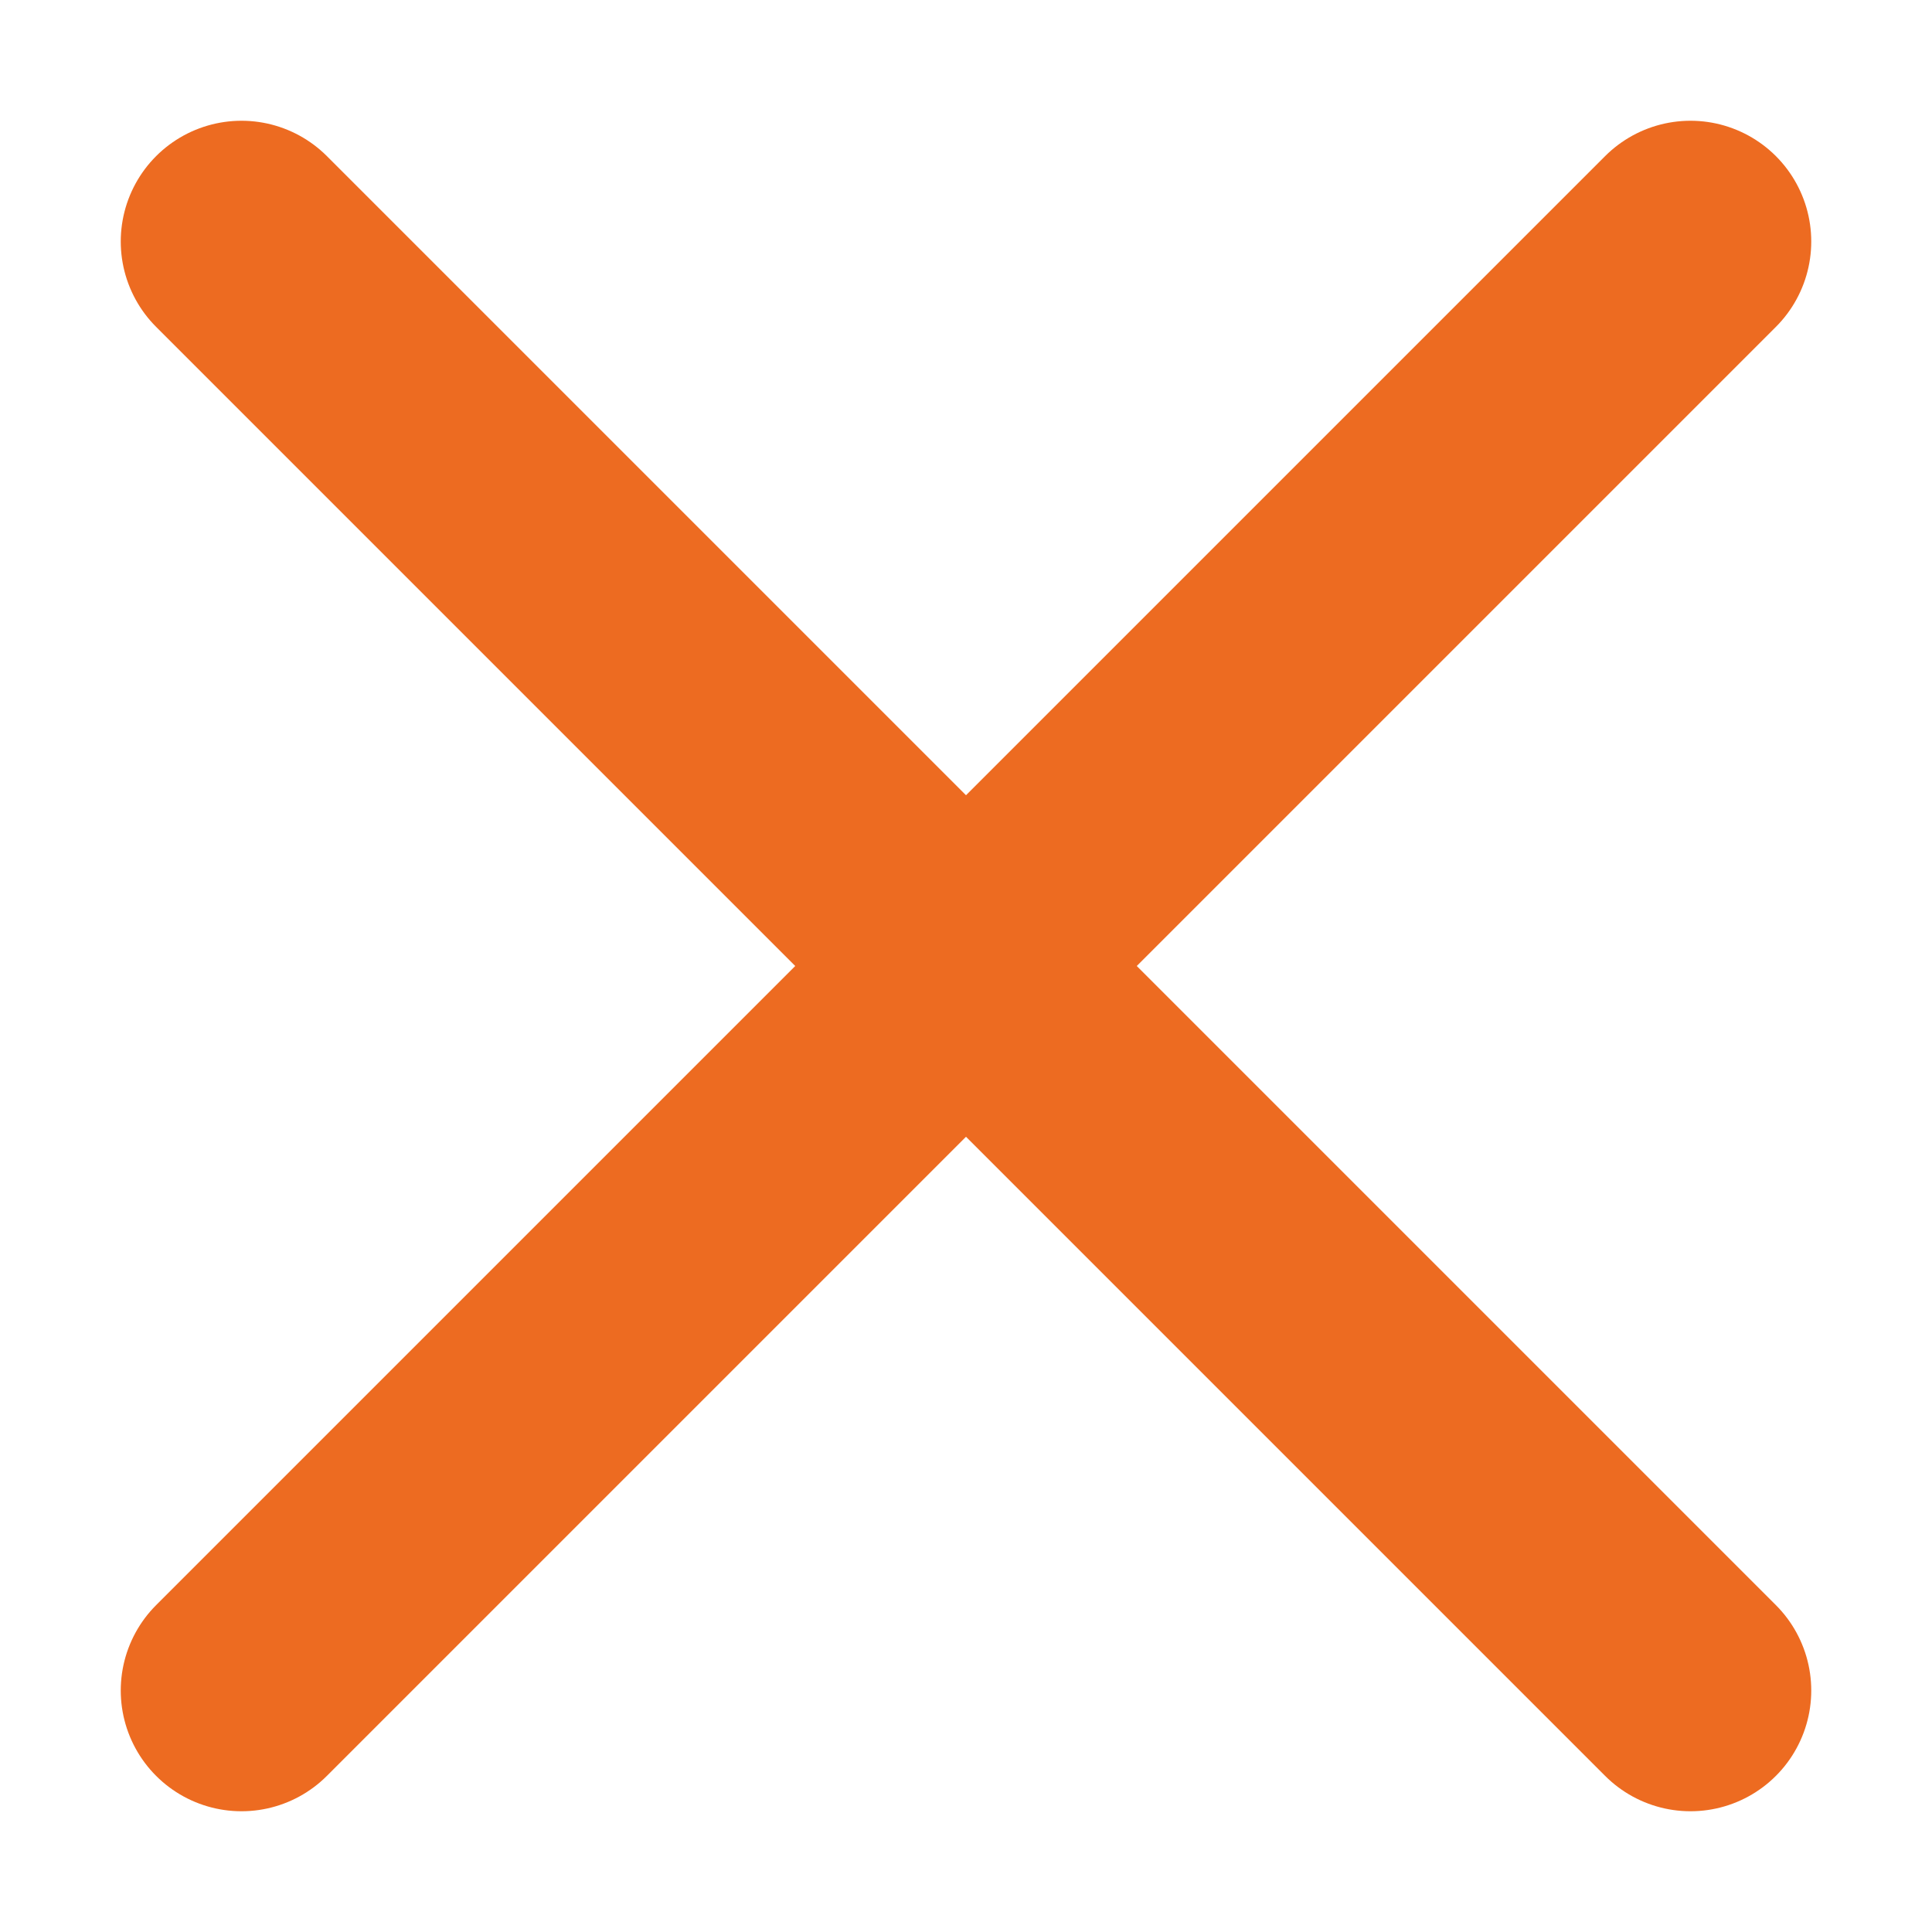
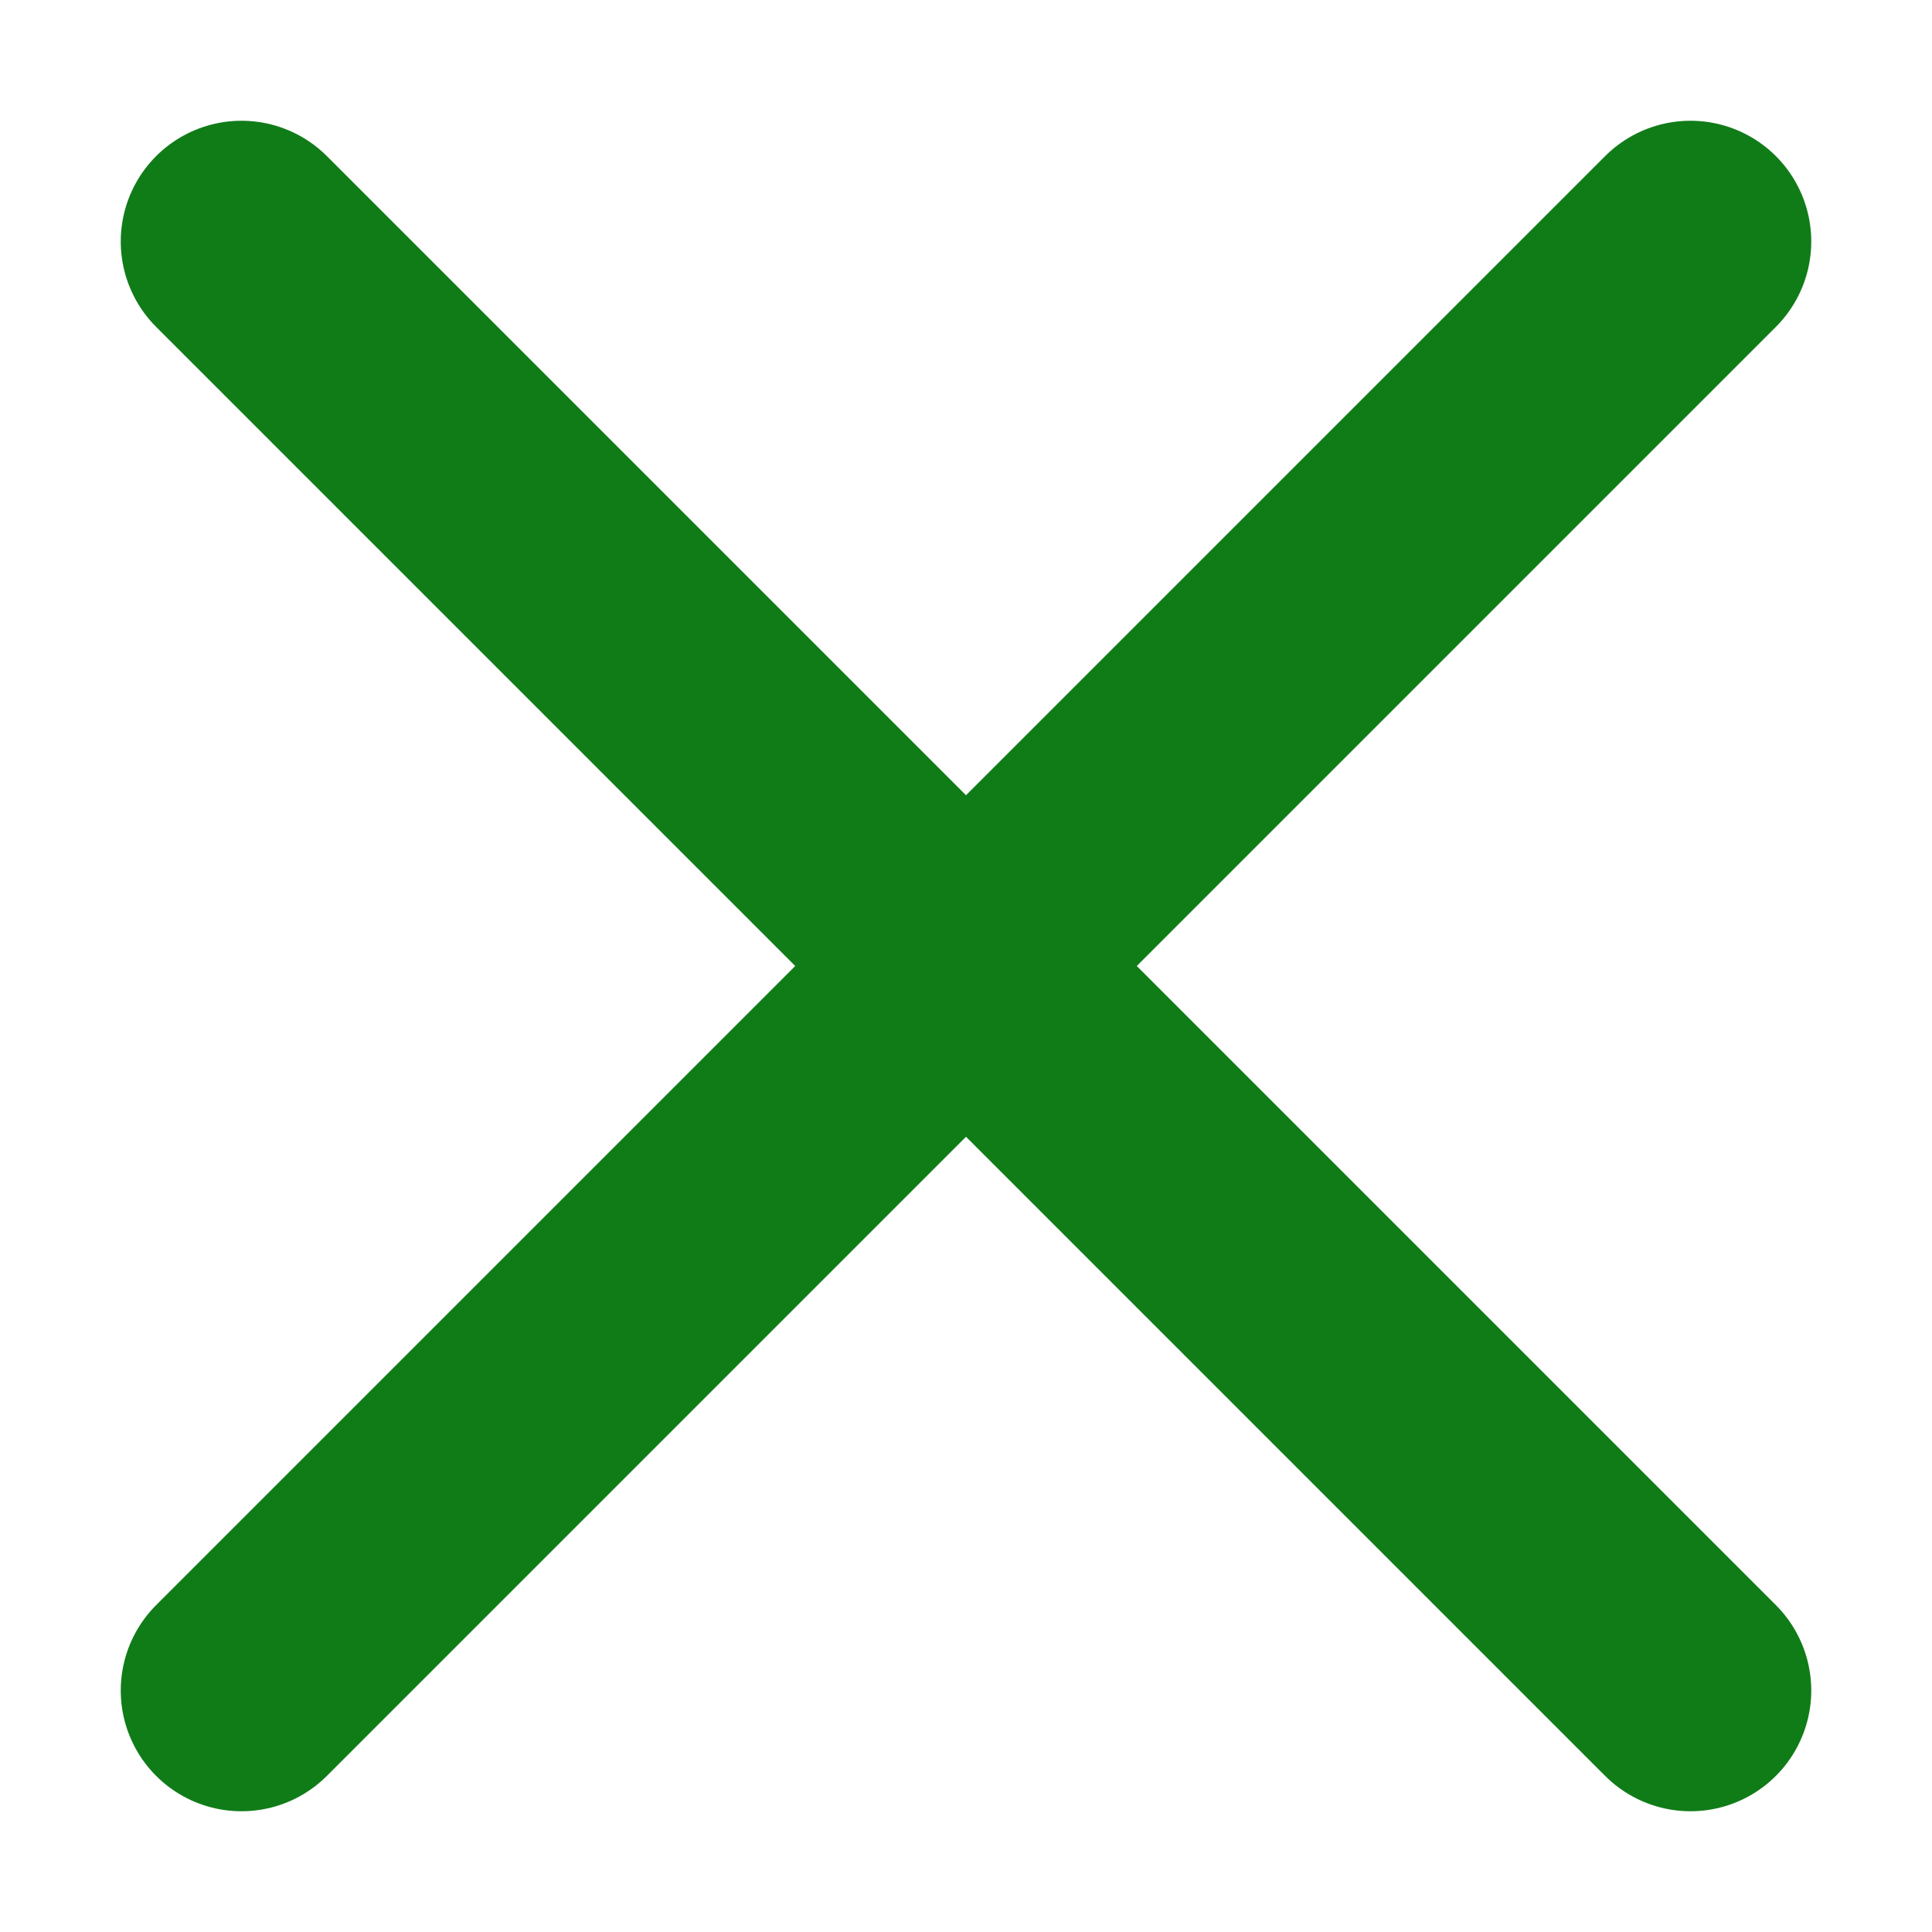
<svg xmlns="http://www.w3.org/2000/svg" version="1.0" id="Layer_1" x="0px" y="0px" viewBox="0 0 16 16" enable-background="new 0 0 16 16" xml:space="preserve">
  <g id="cross">
    <g>
-       <line fill="none" stroke="#ED6B21" stroke-width="2" stroke-linecap="round" stroke-miterlimit="10" x1="14" y1="2" x2="2" y2="14" />
+       <line fill="none" stroke="#107C18" stroke-width="2" stroke-linecap="round" stroke-miterlimit="10" x1="14" y1="2" x2="2" y2="14" />
    </g>
    <g>
-       <line fill="none" stroke="#ED6B21" stroke-width="2" stroke-linecap="round" stroke-miterlimit="10" x1="2" y1="2" x2="14" y2="14" />
+       <line fill="none" stroke="#107C18" stroke-width="2" stroke-linecap="round" stroke-miterlimit="10" x1="2" y1="2" x2="14" y2="14" />
    </g>
  </g>
</svg>
